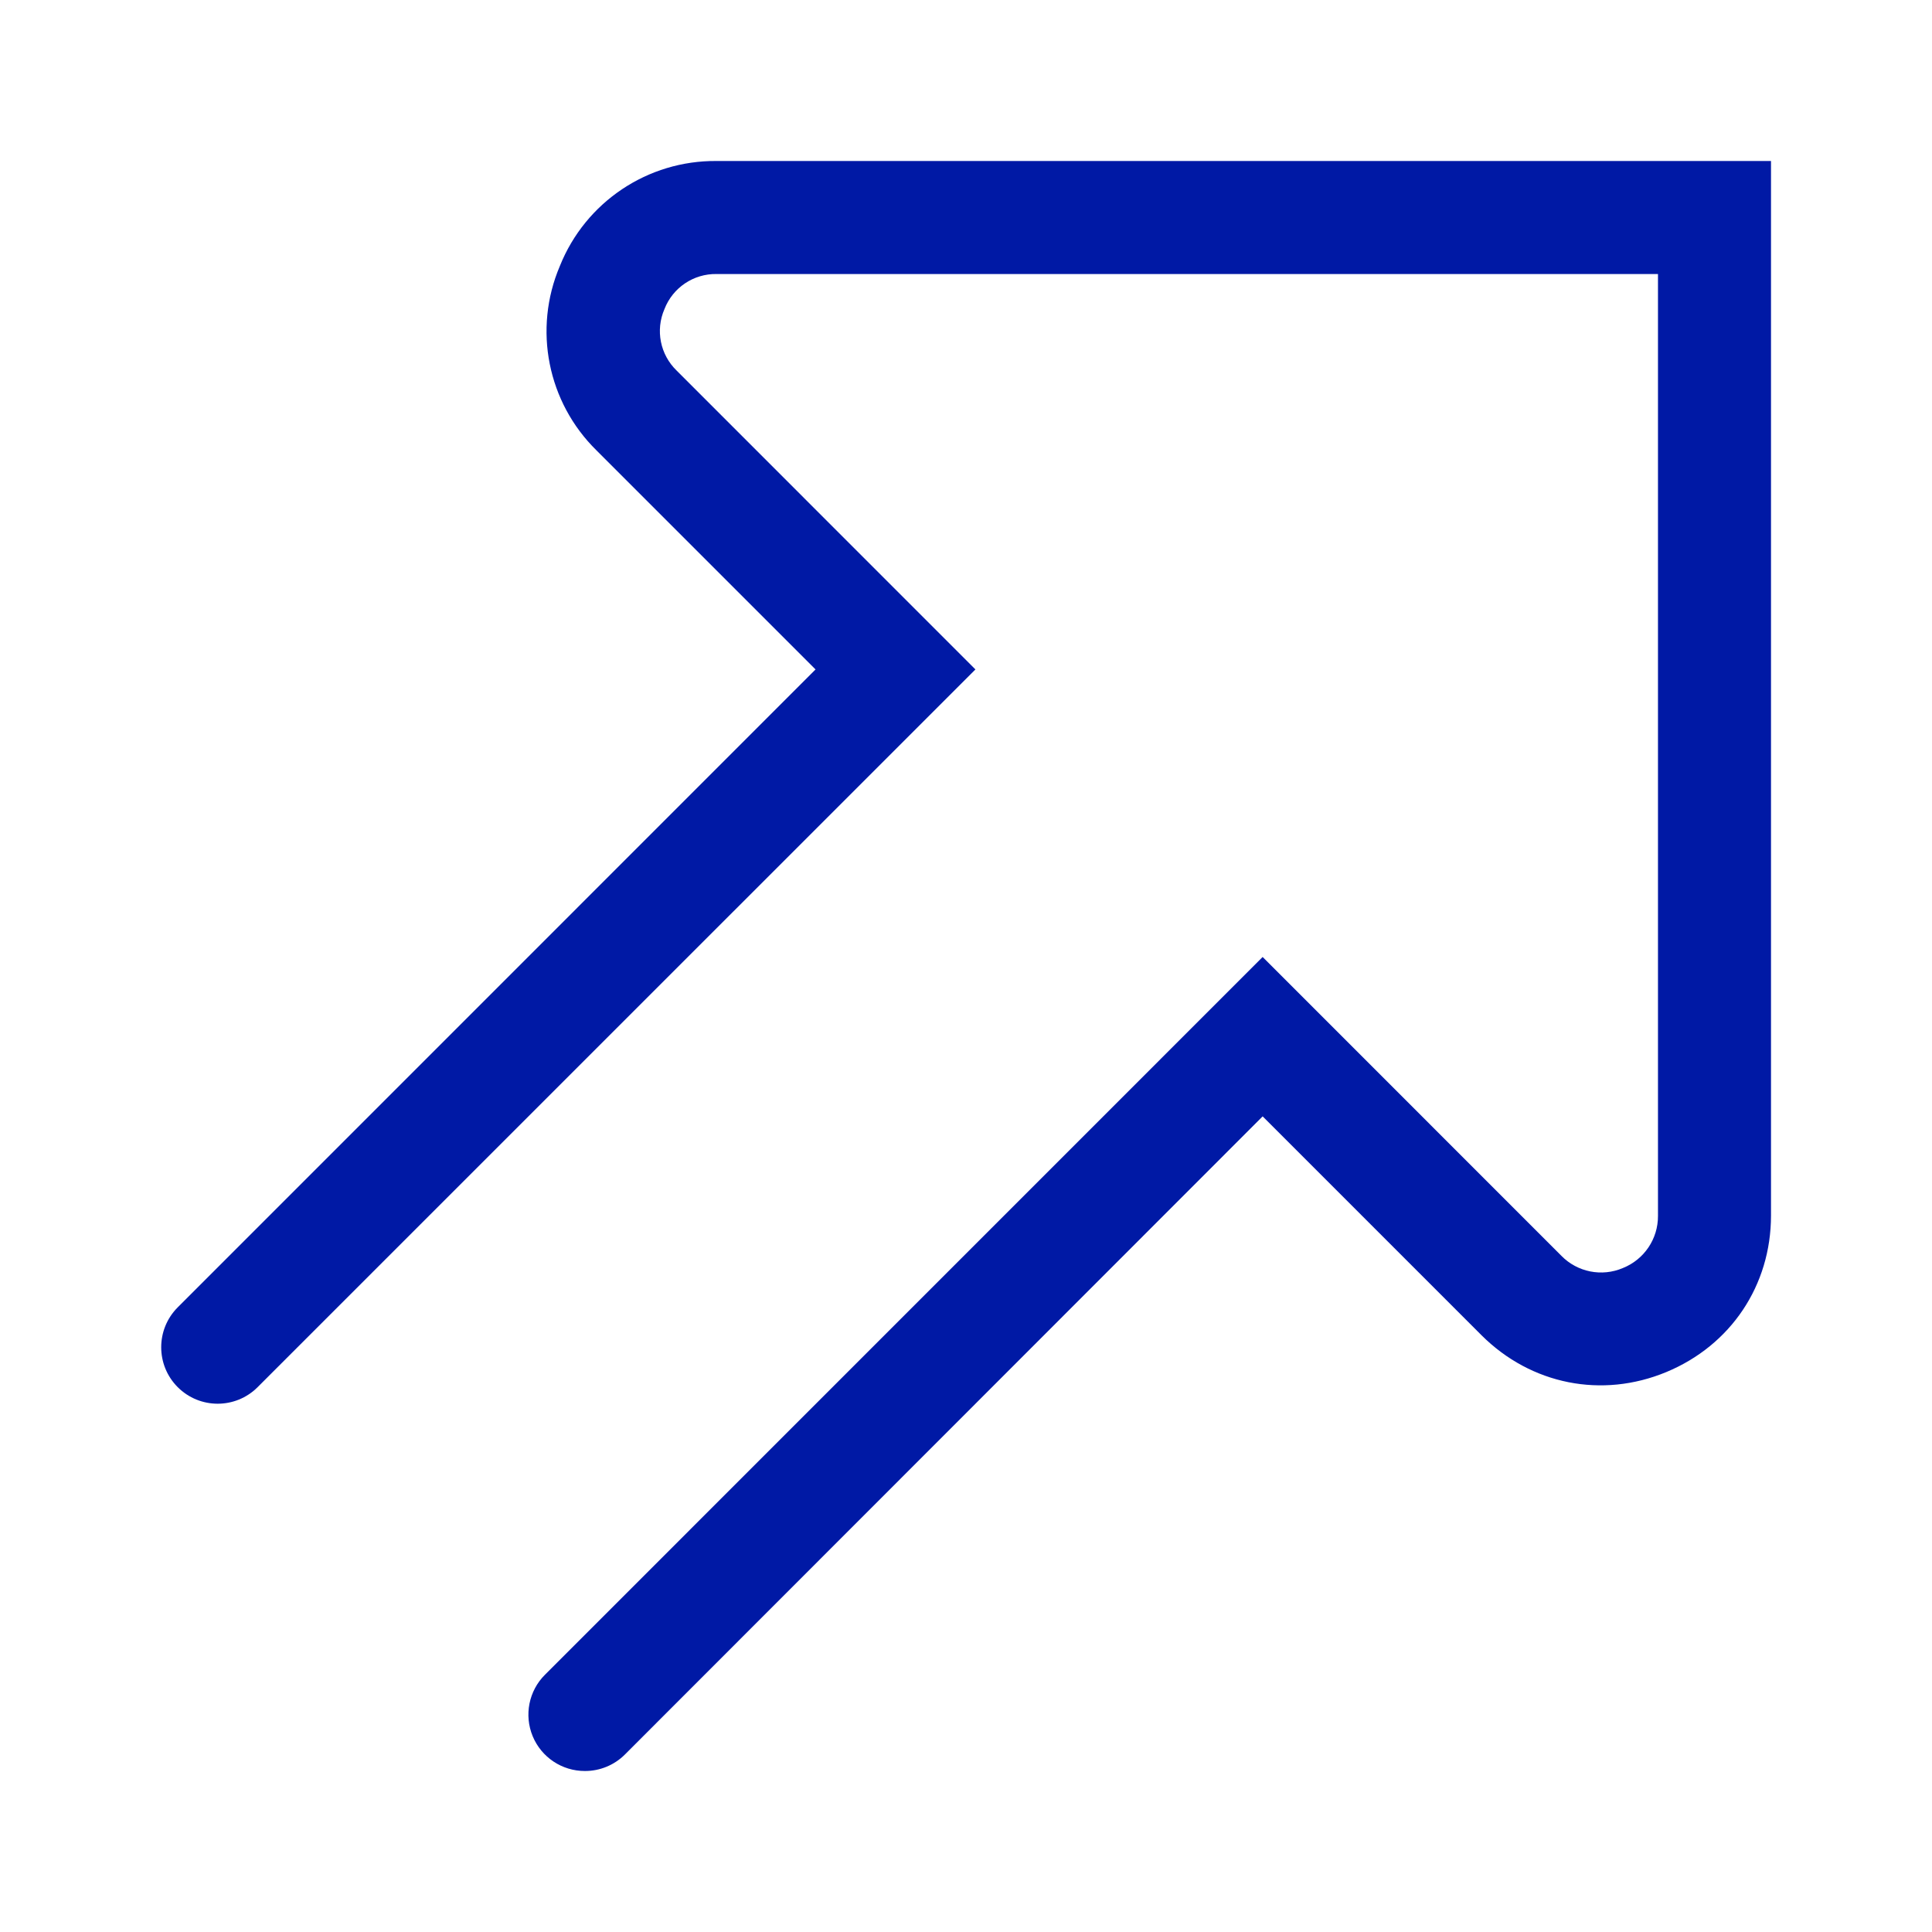
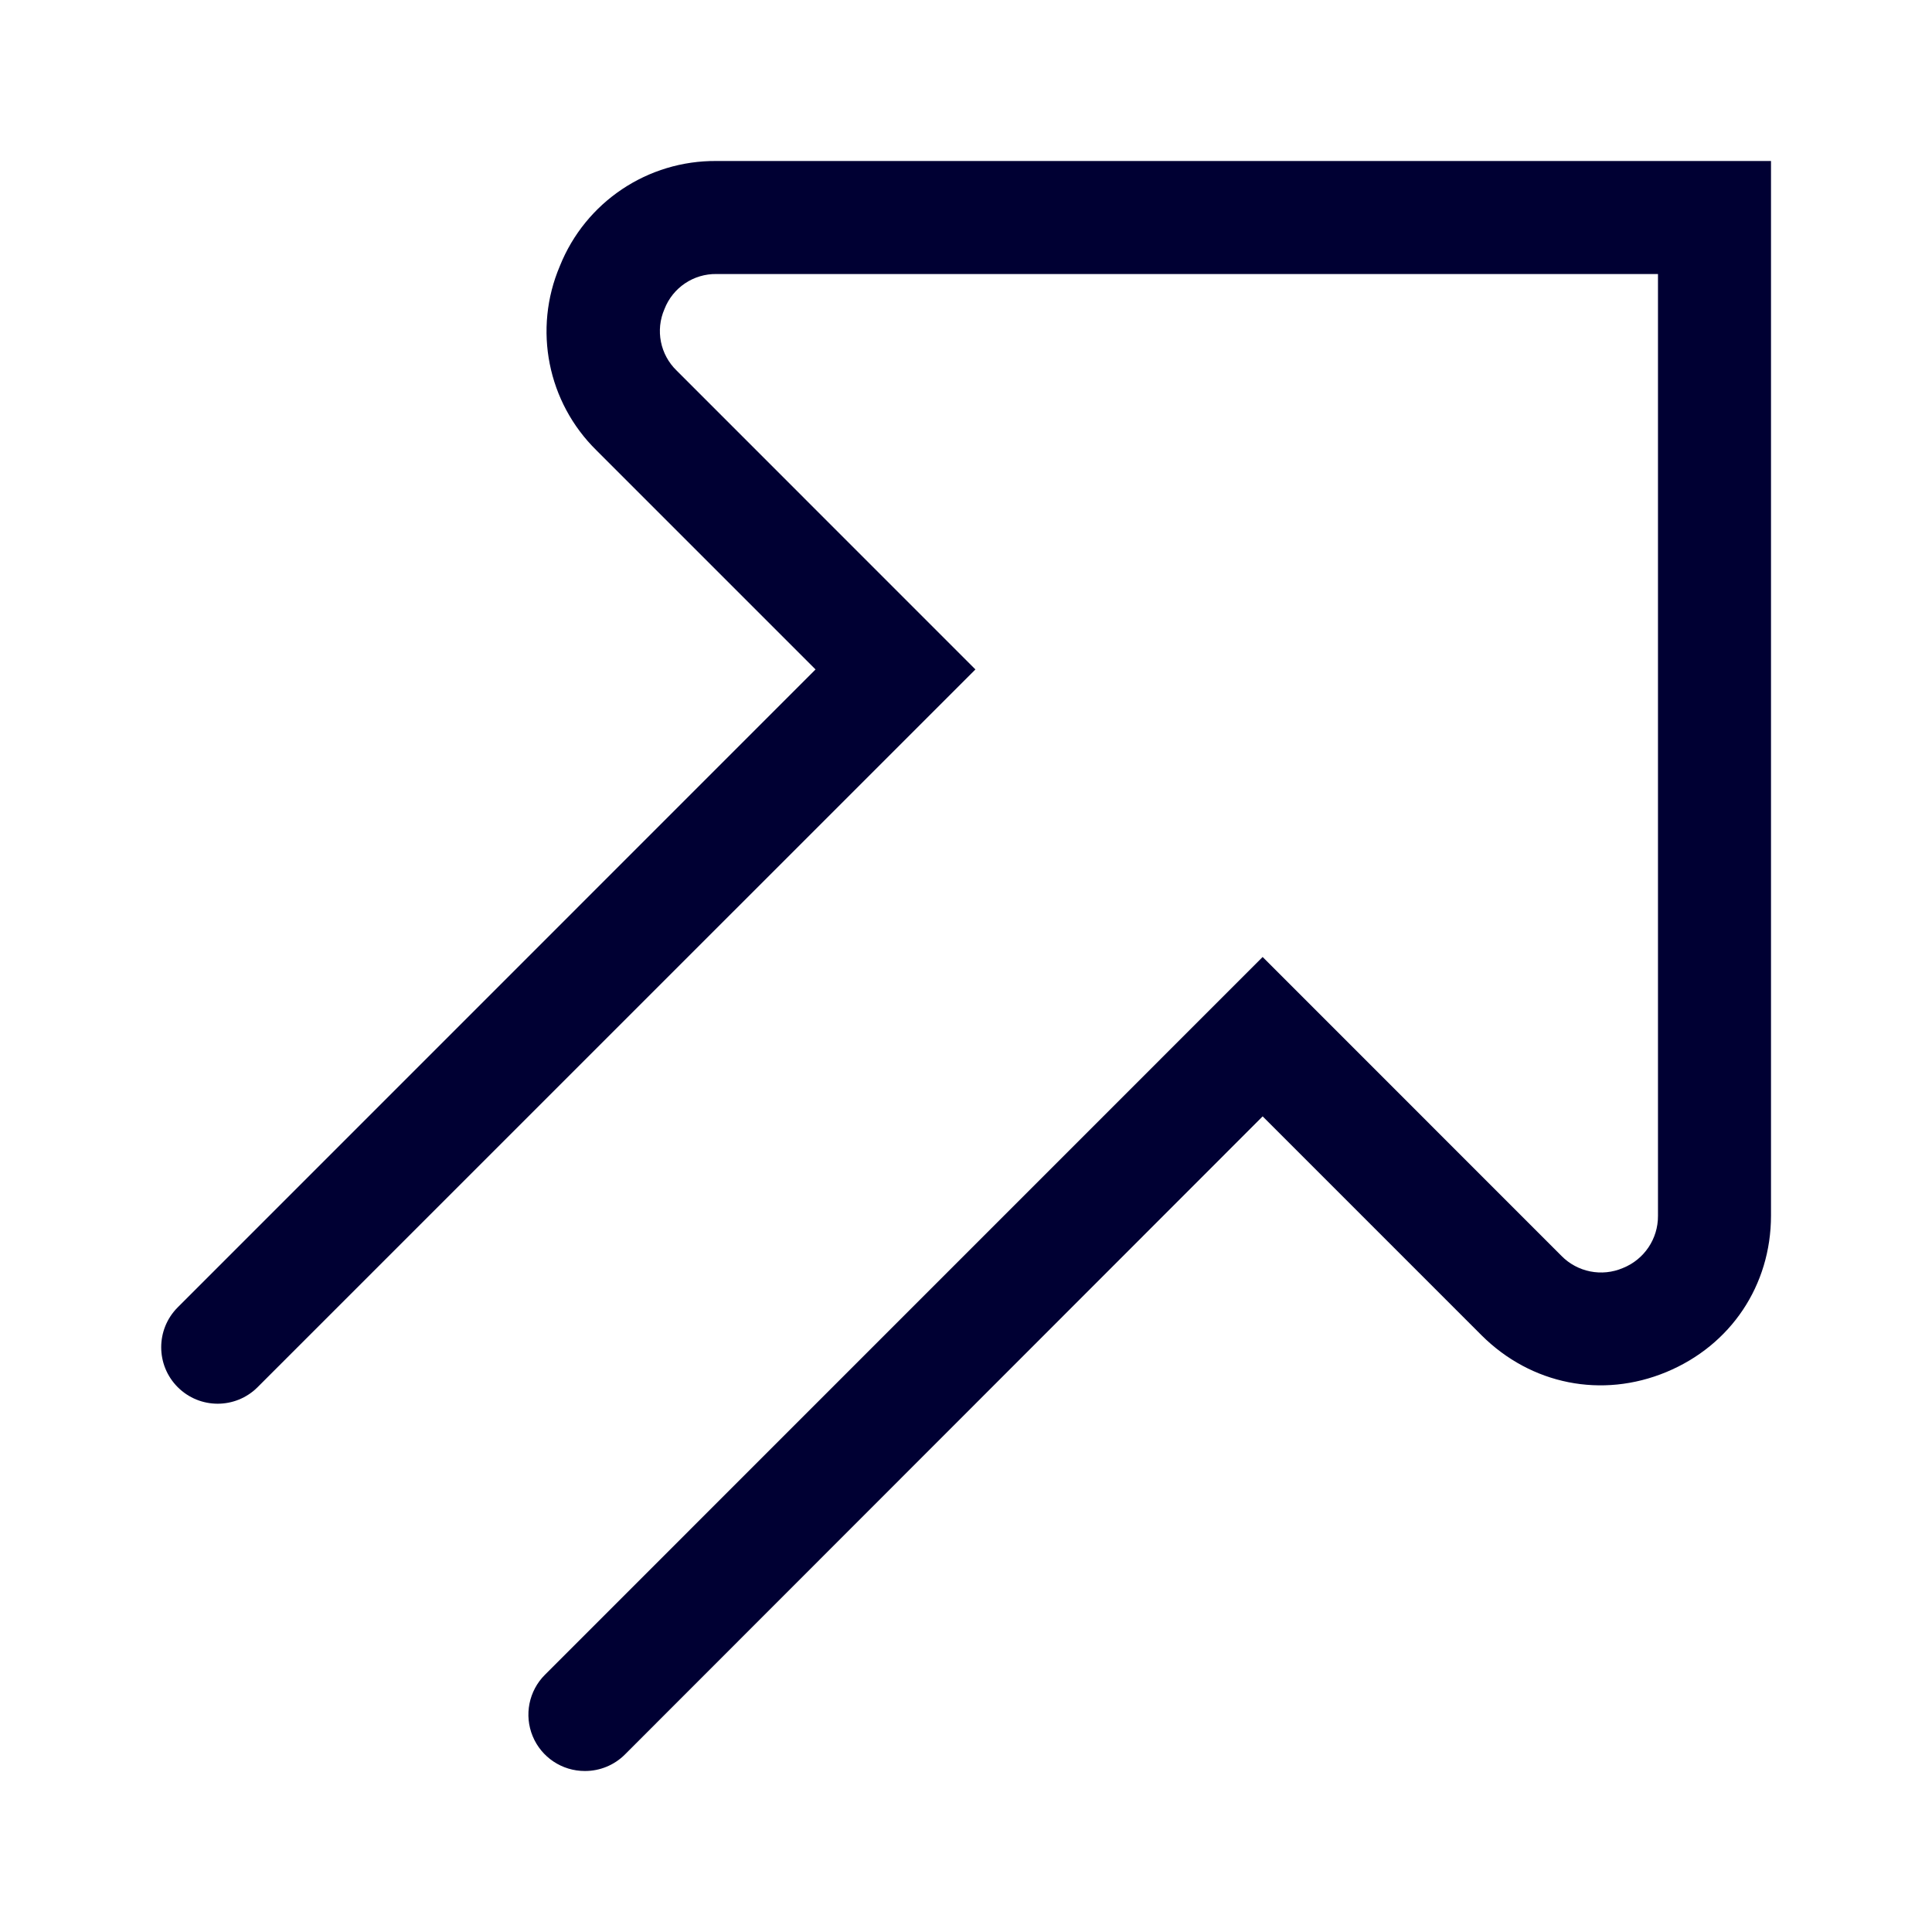
<svg xmlns="http://www.w3.org/2000/svg" width="24" height="24">
-   <path d="M7.266 22a.7.7 0 0 1-.496-1.196l8.915-8.916 3.711 3.712a.69.69 0 0 0 .764.152.693.693 0 0 0 .436-.648v-11.7H8.902a.682.682 0 0 0-.648.436.683.683 0 0 0 .152.764l3.711 3.712L3.2 17.232a.701.701 0 1 1-.992-.992l7.923-7.924-2.72-2.72a2.072 2.072 0 0 1-.456-2.292A2.076 2.076 0 0 1 8.902 2H22v13.1c0 .868-.5 1.612-1.3 1.944-.8.332-1.68.156-2.295-.456l-2.72-2.72-7.923 7.928a.7.7 0 0 1-.496.204Z" fill="#0019A5" fill-rule="nonzero" />
+   <path d="M7.266 22a.7.7 0 0 1-.496-1.196l8.915-8.916 3.711 3.712a.69.69 0 0 0 .764.152.693.693 0 0 0 .436-.648v-11.7H8.902a.682.682 0 0 0-.648.436.683.683 0 0 0 .152.764l3.711 3.712L3.2 17.232a.701.701 0 1 1-.992-.992l7.923-7.924-2.72-2.72a2.072 2.072 0 0 1-.456-2.292A2.076 2.076 0 0 1 8.902 2H22v13.1c0 .868-.5 1.612-1.3 1.944-.8.332-1.68.156-2.295-.456l-2.72-2.72-7.923 7.928a.7.7 0 0 1-.496.204Z" fill="#003" fill-rule="nonzero" />
</svg>
